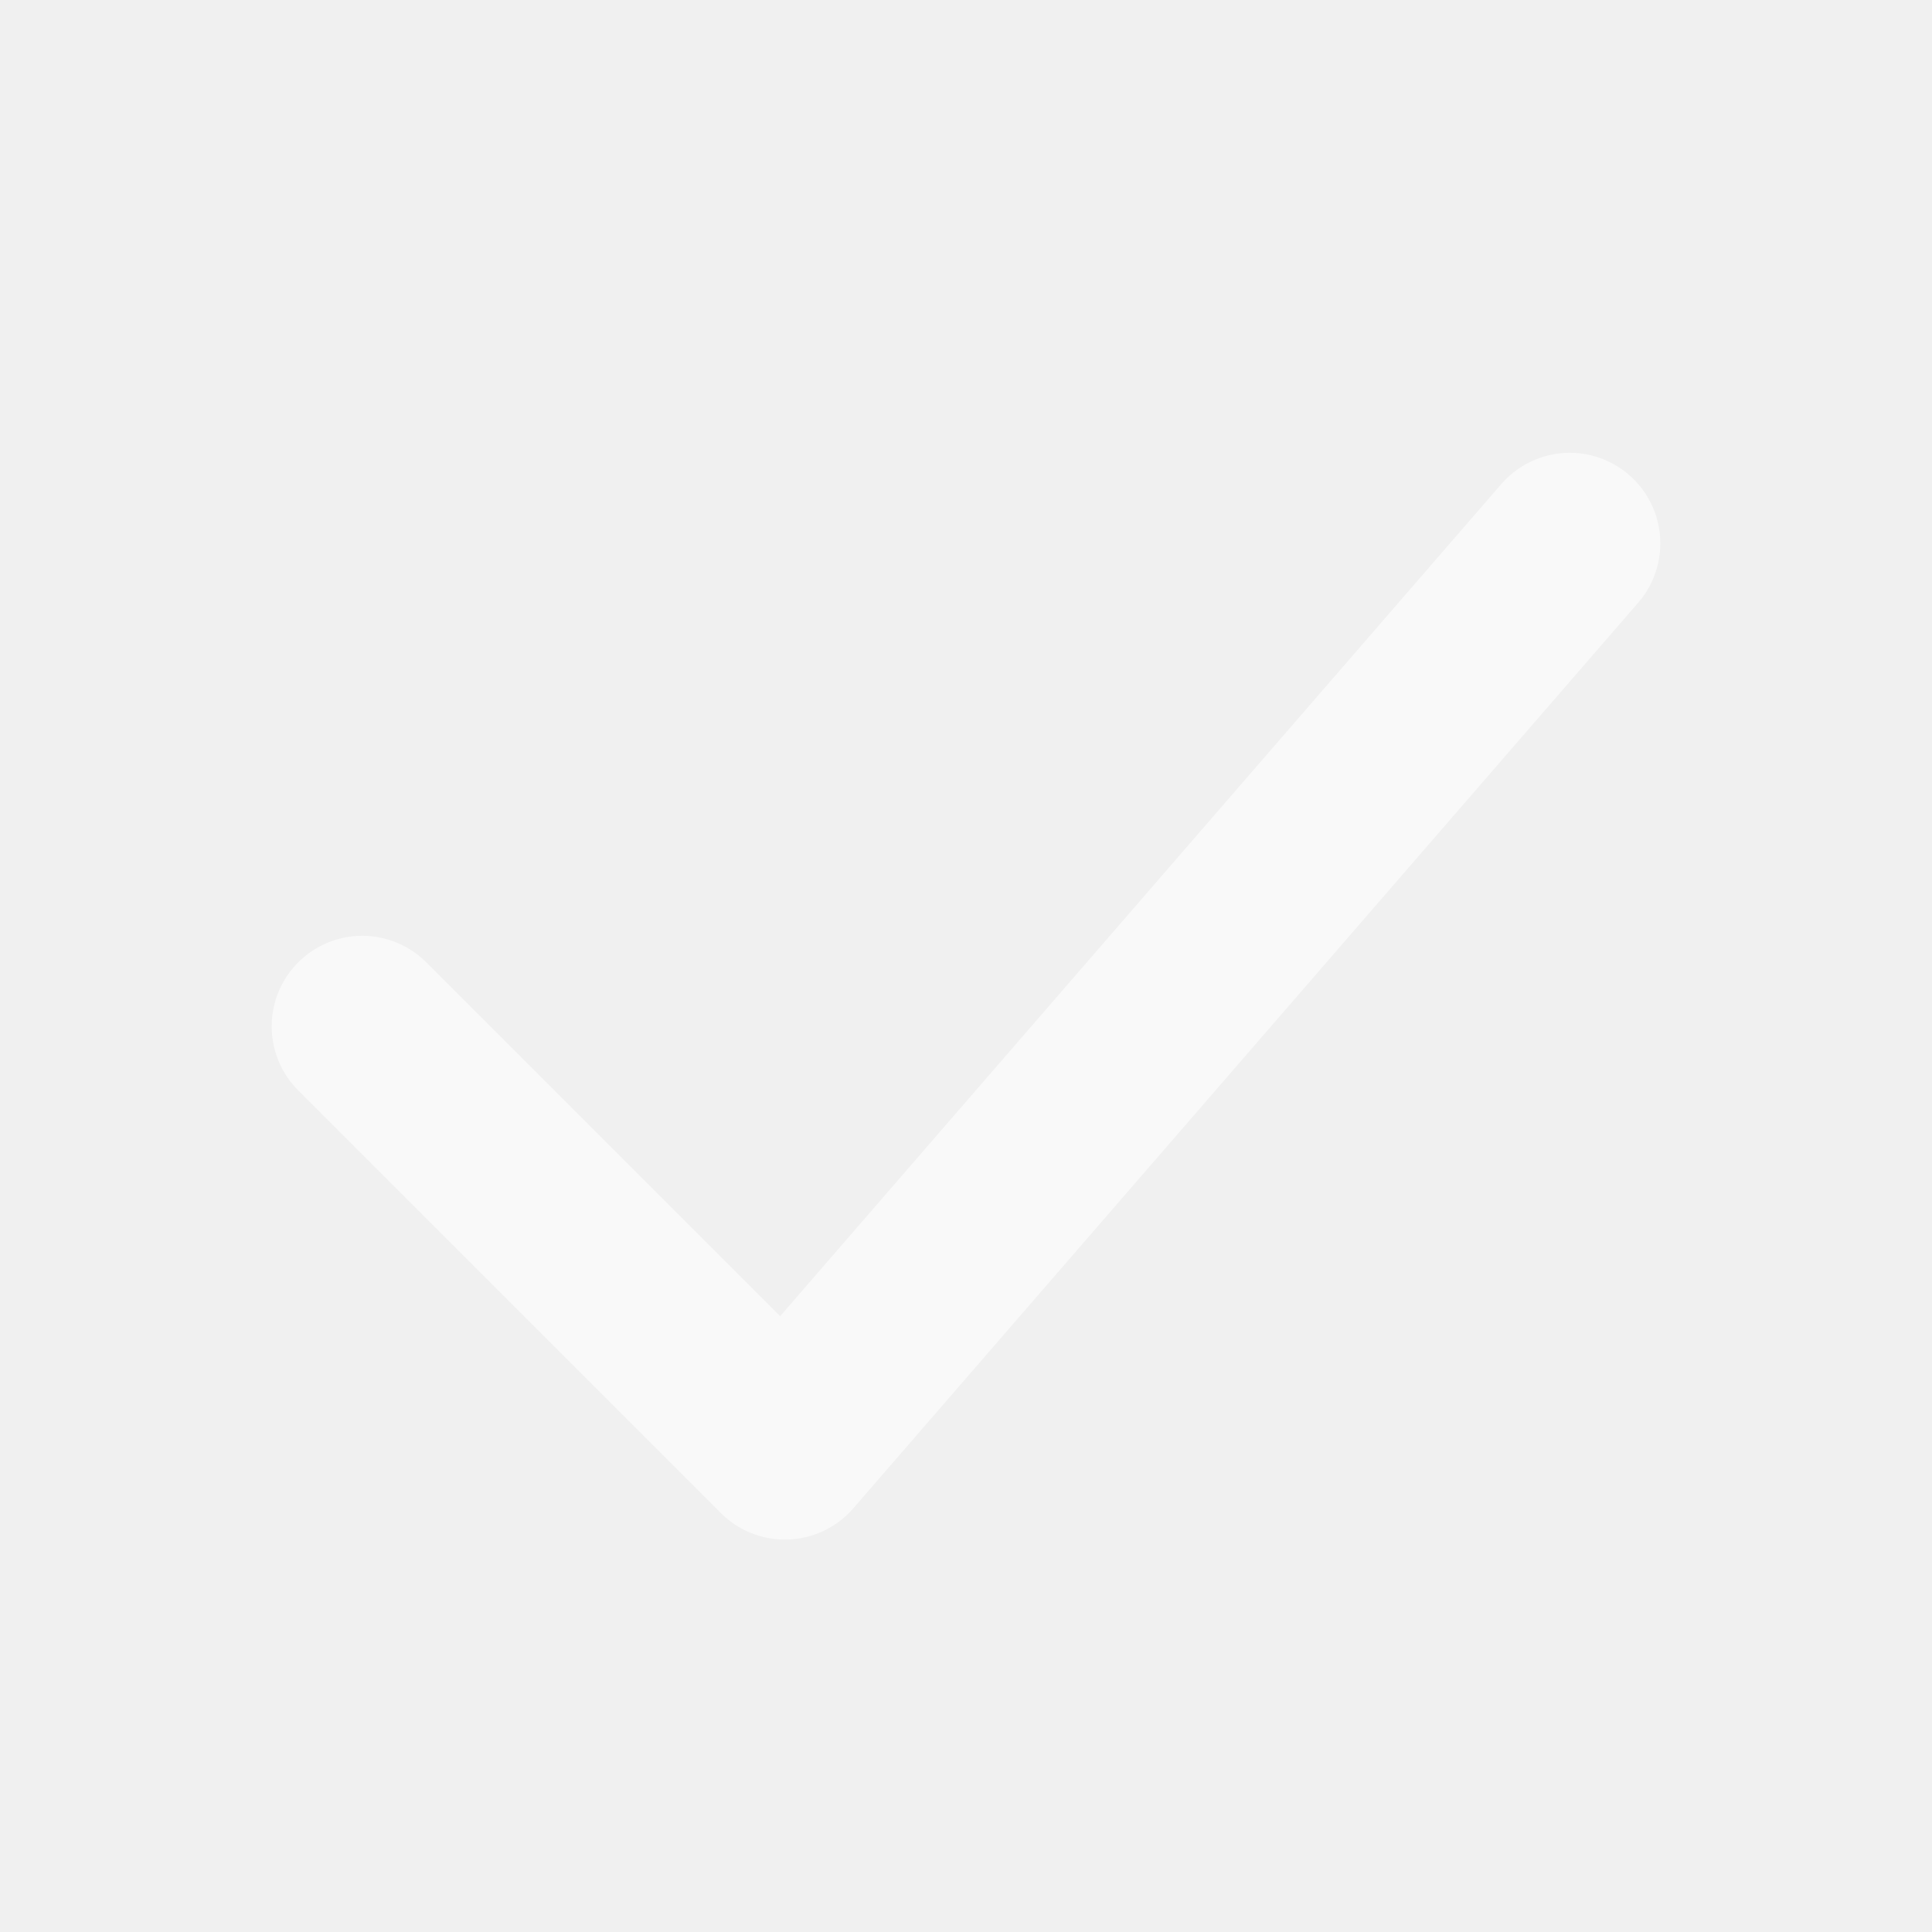
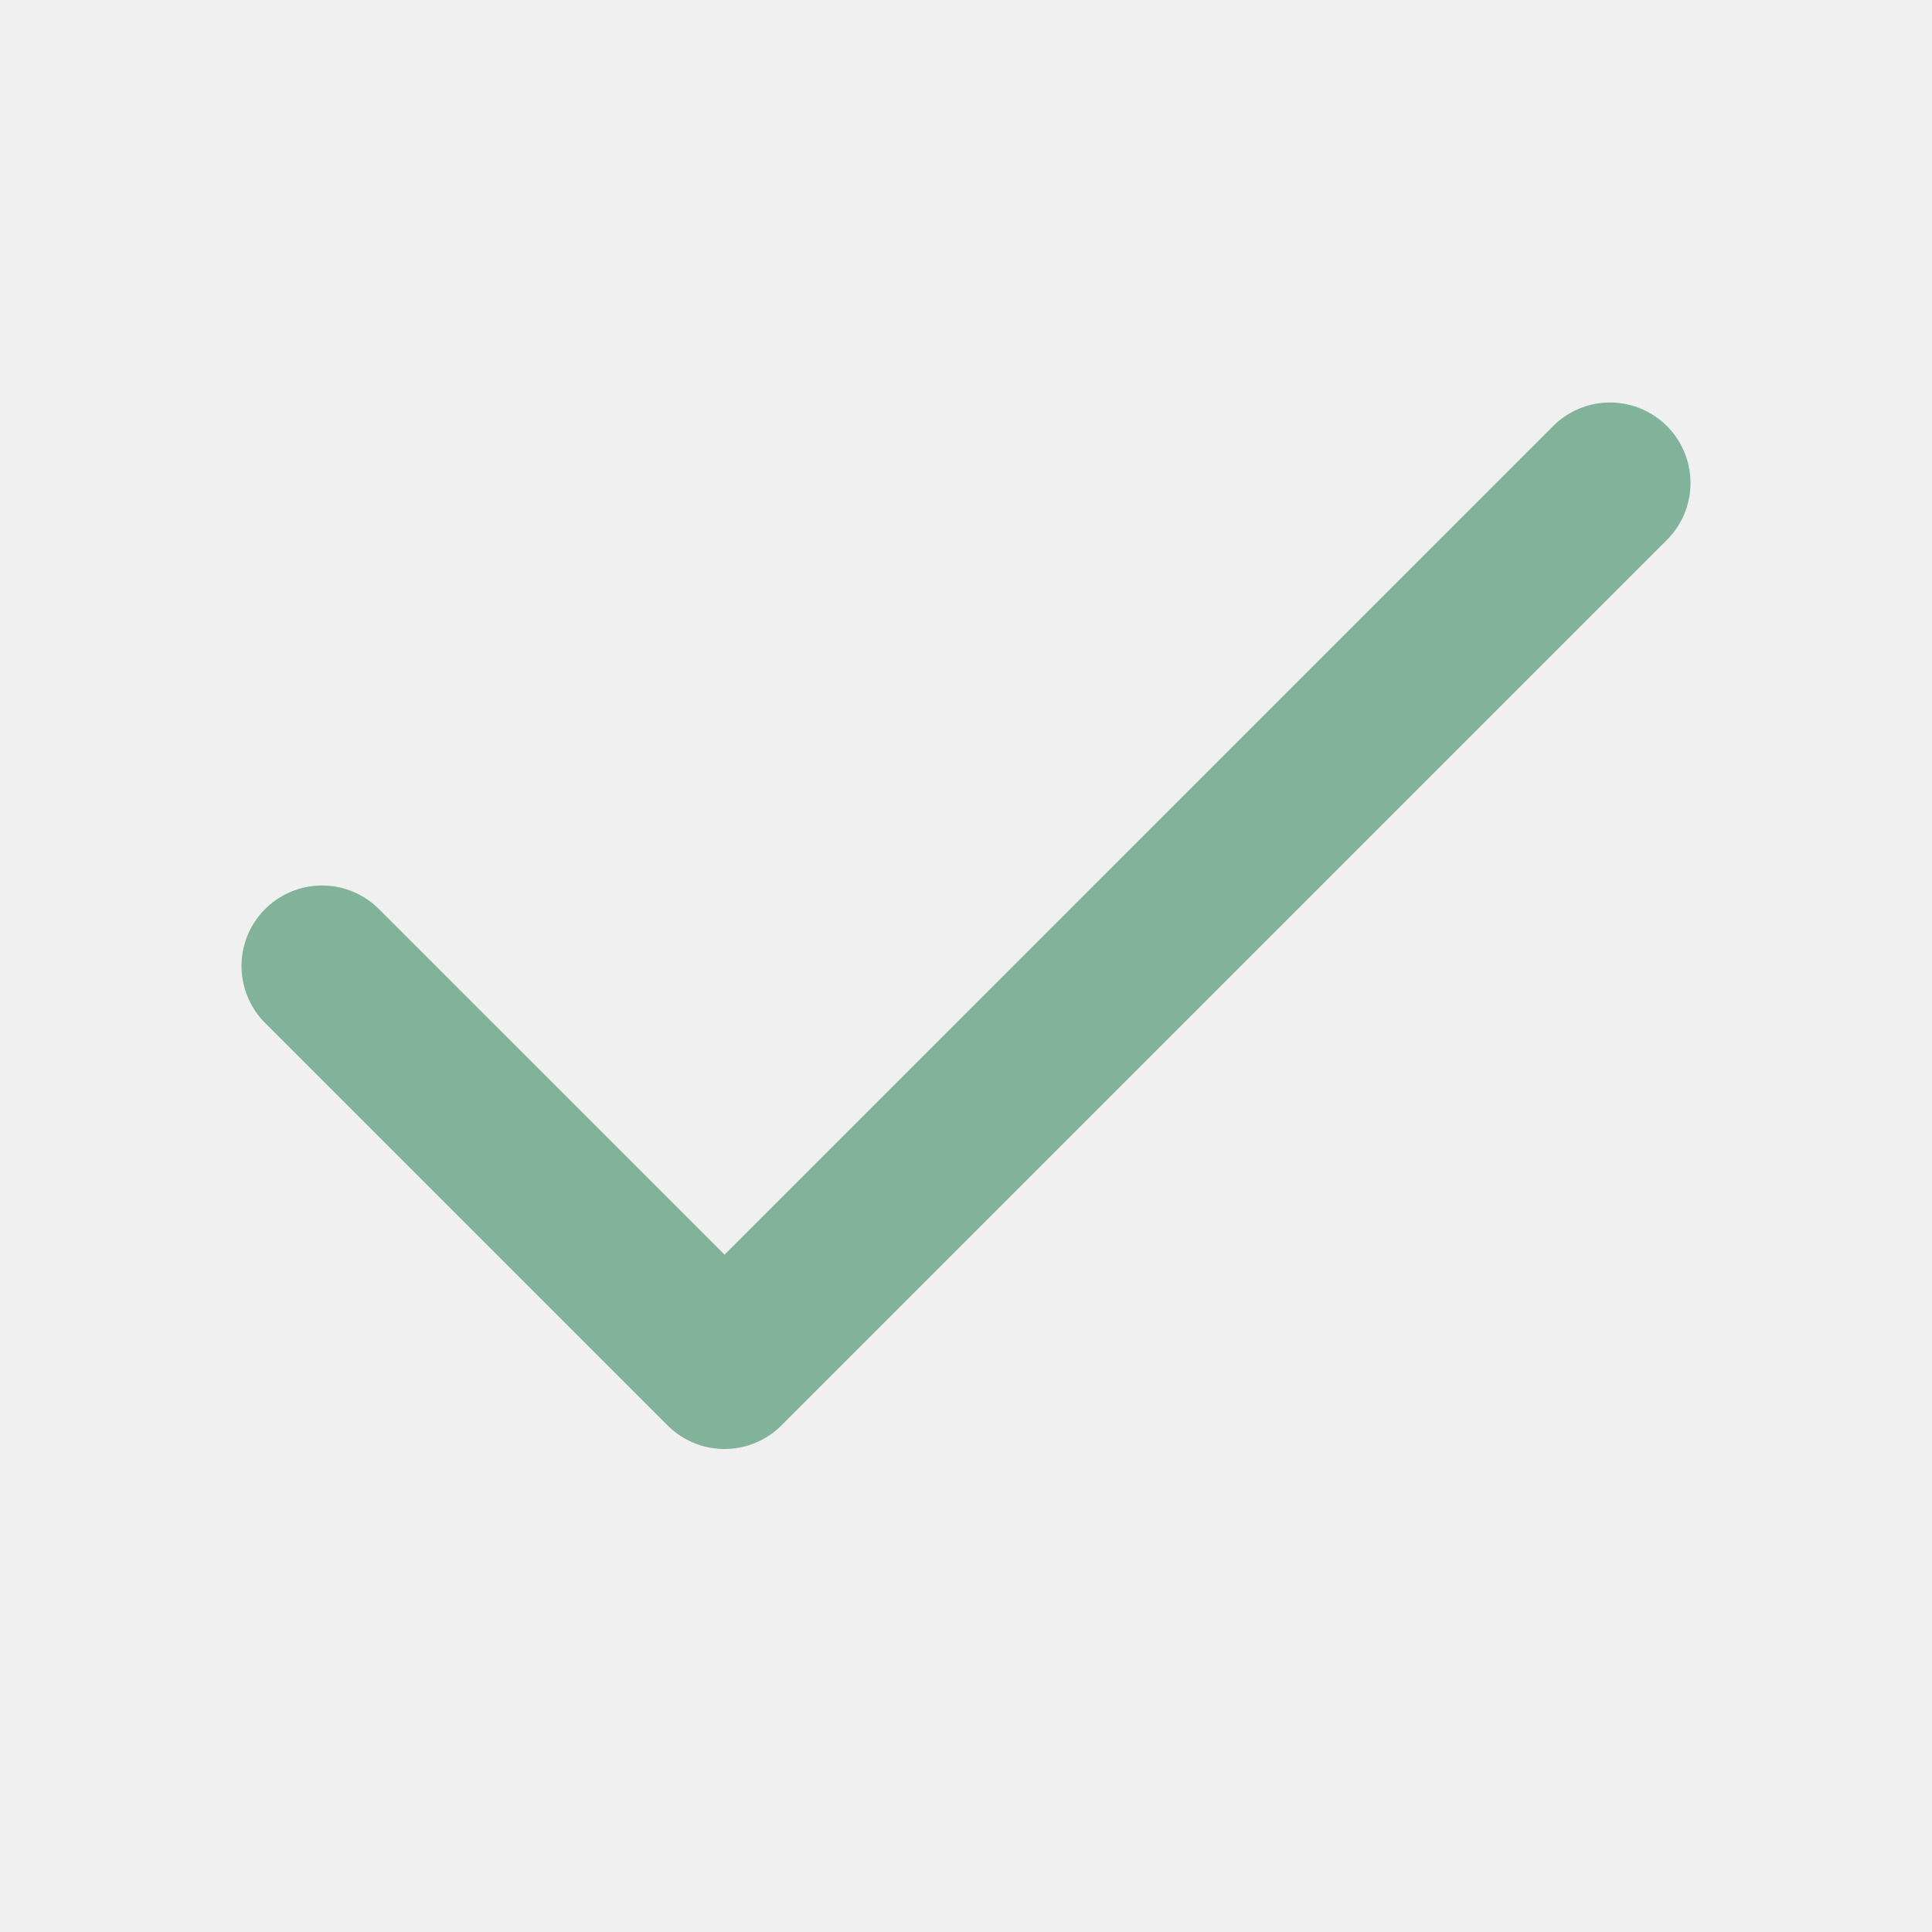
- <svg xmlns="http://www.w3.org/2000/svg" width="16" height="16" viewBox="0 0 16 16" fill="none">
-   <path d="M3 8.5L6.5 12L13 4.5" stroke="#FFFFFF" stroke-opacity="0.6" stroke-width="1.5" stroke-linecap="round" stroke-linejoin="round" />
+ <svg xmlns="http://www.w3.org/2000/svg" width="16" height="16" viewBox="0 0 24 24" fill="none">
+   <path d="M20 6L9 17L4 12" stroke="#81B29A" stroke-width="2" stroke-linecap="round" stroke-linejoin="round" />
</svg>
